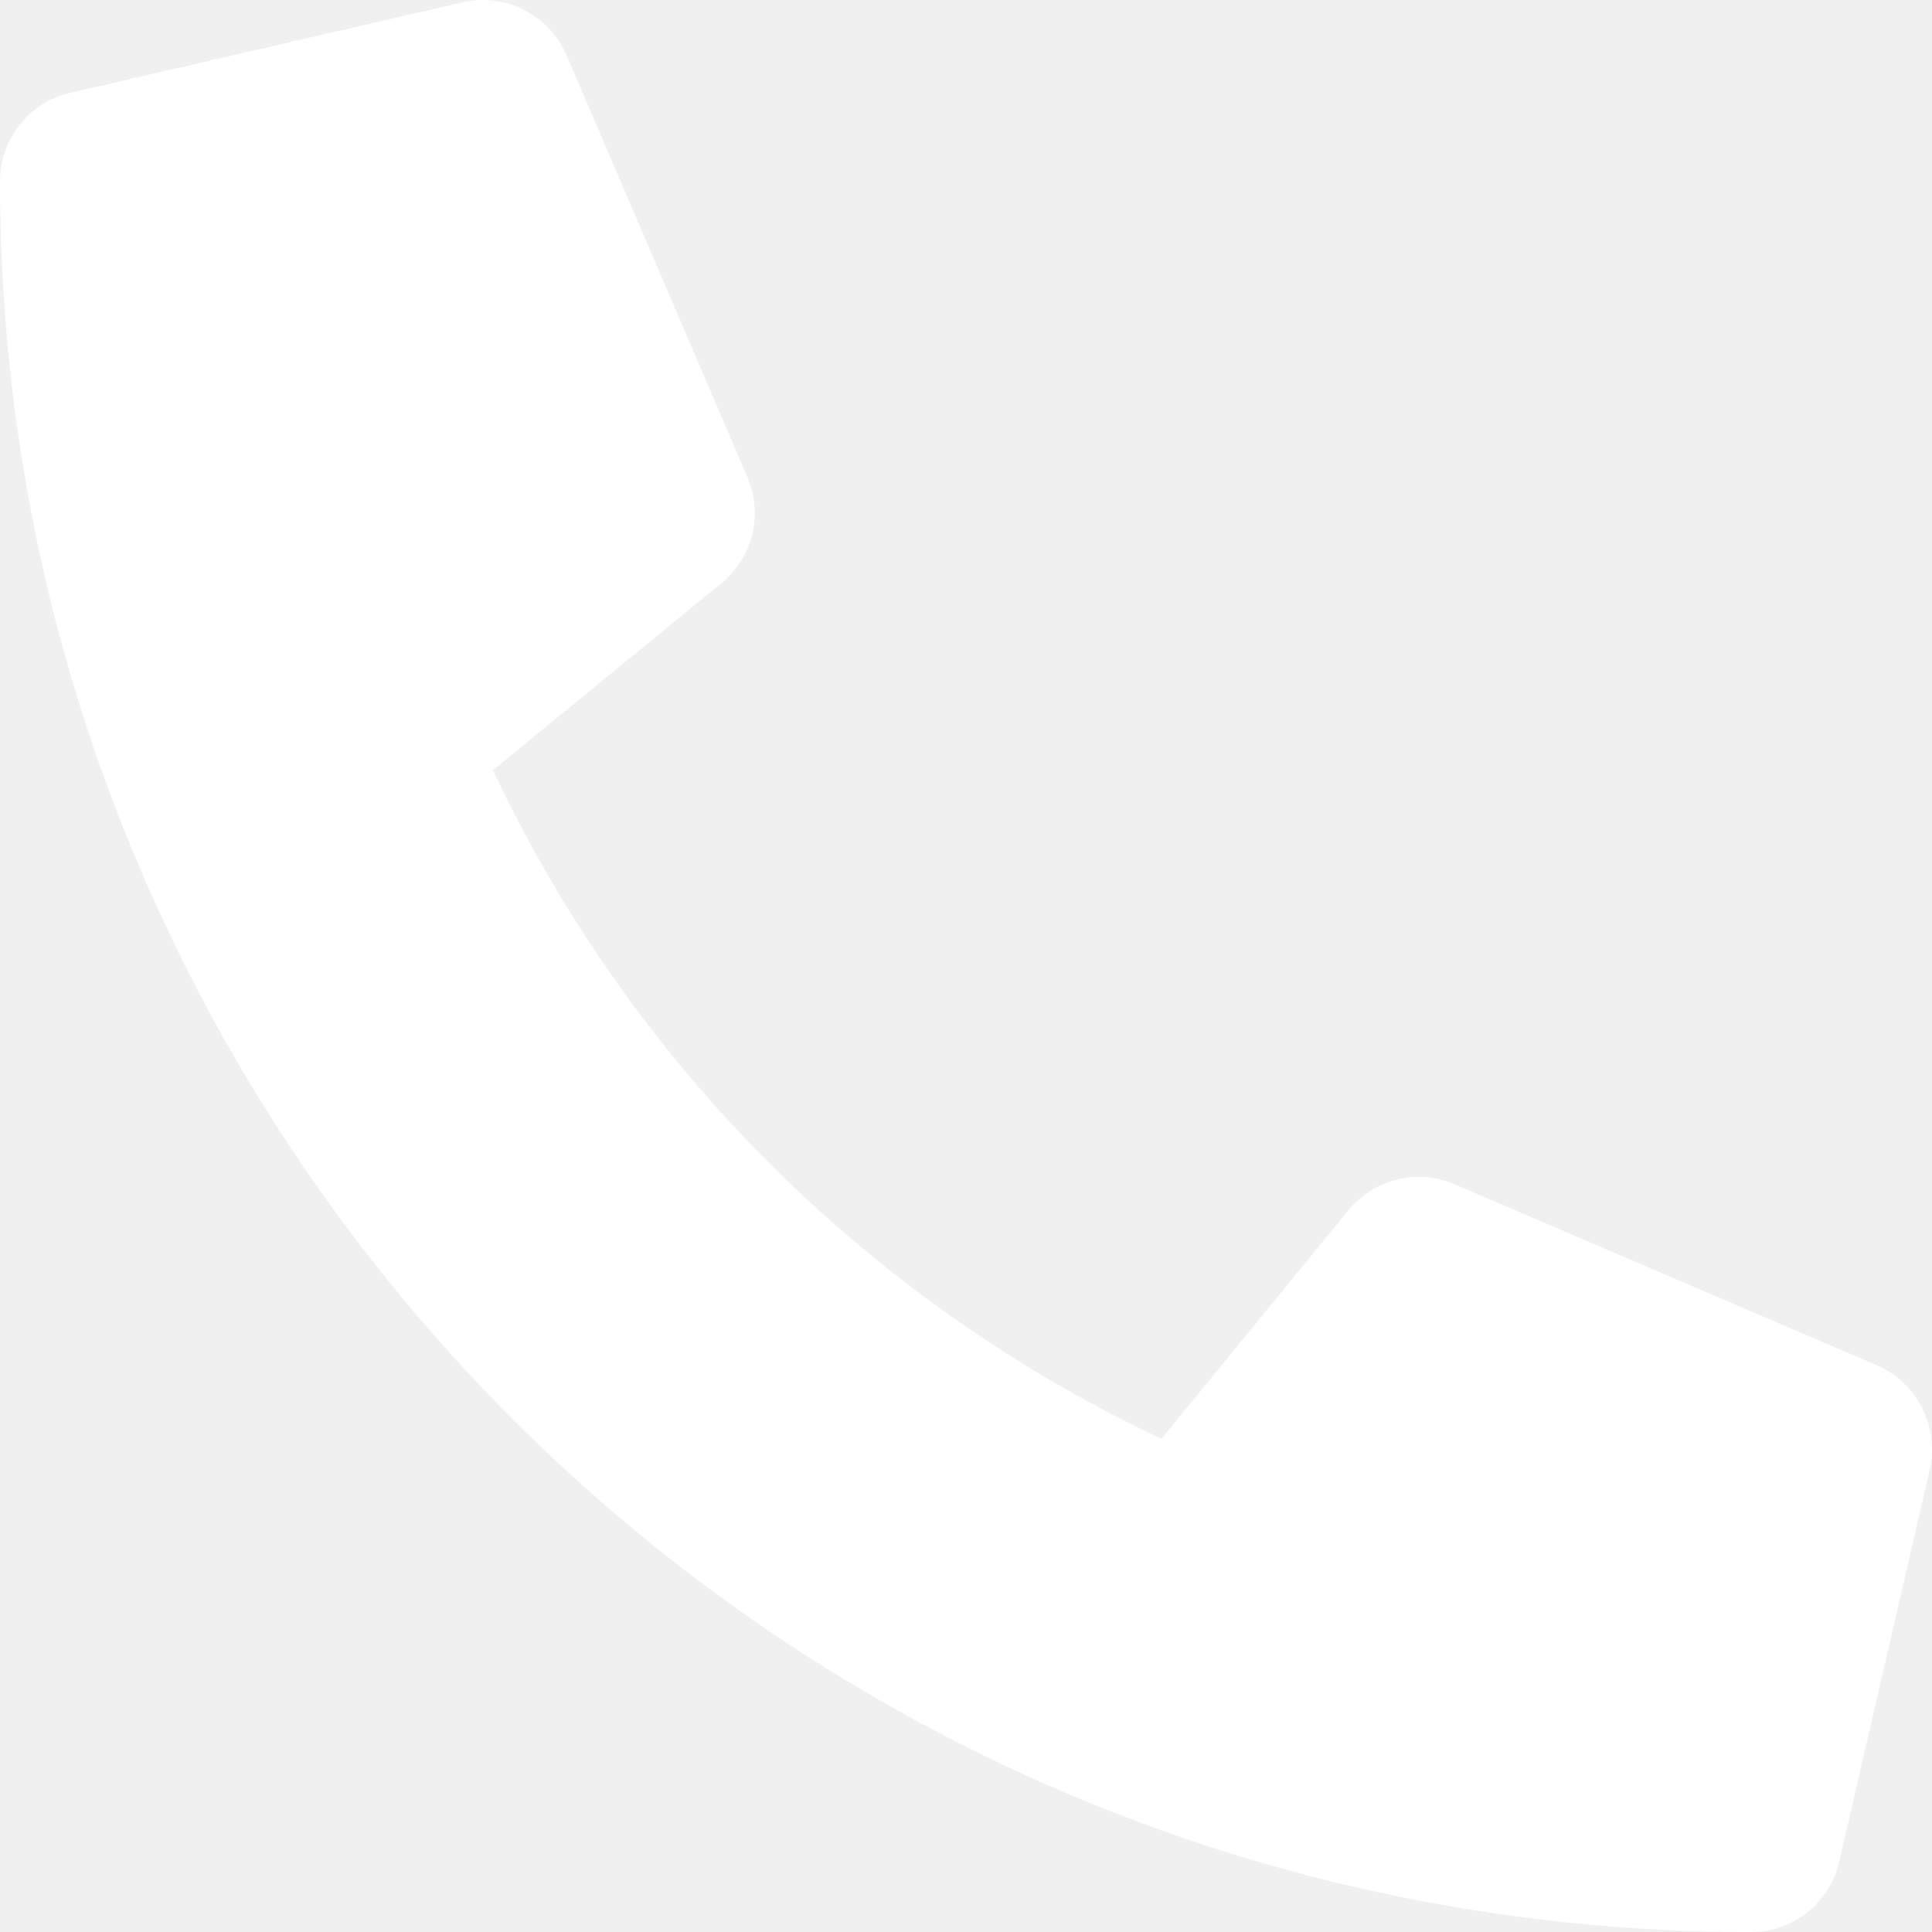
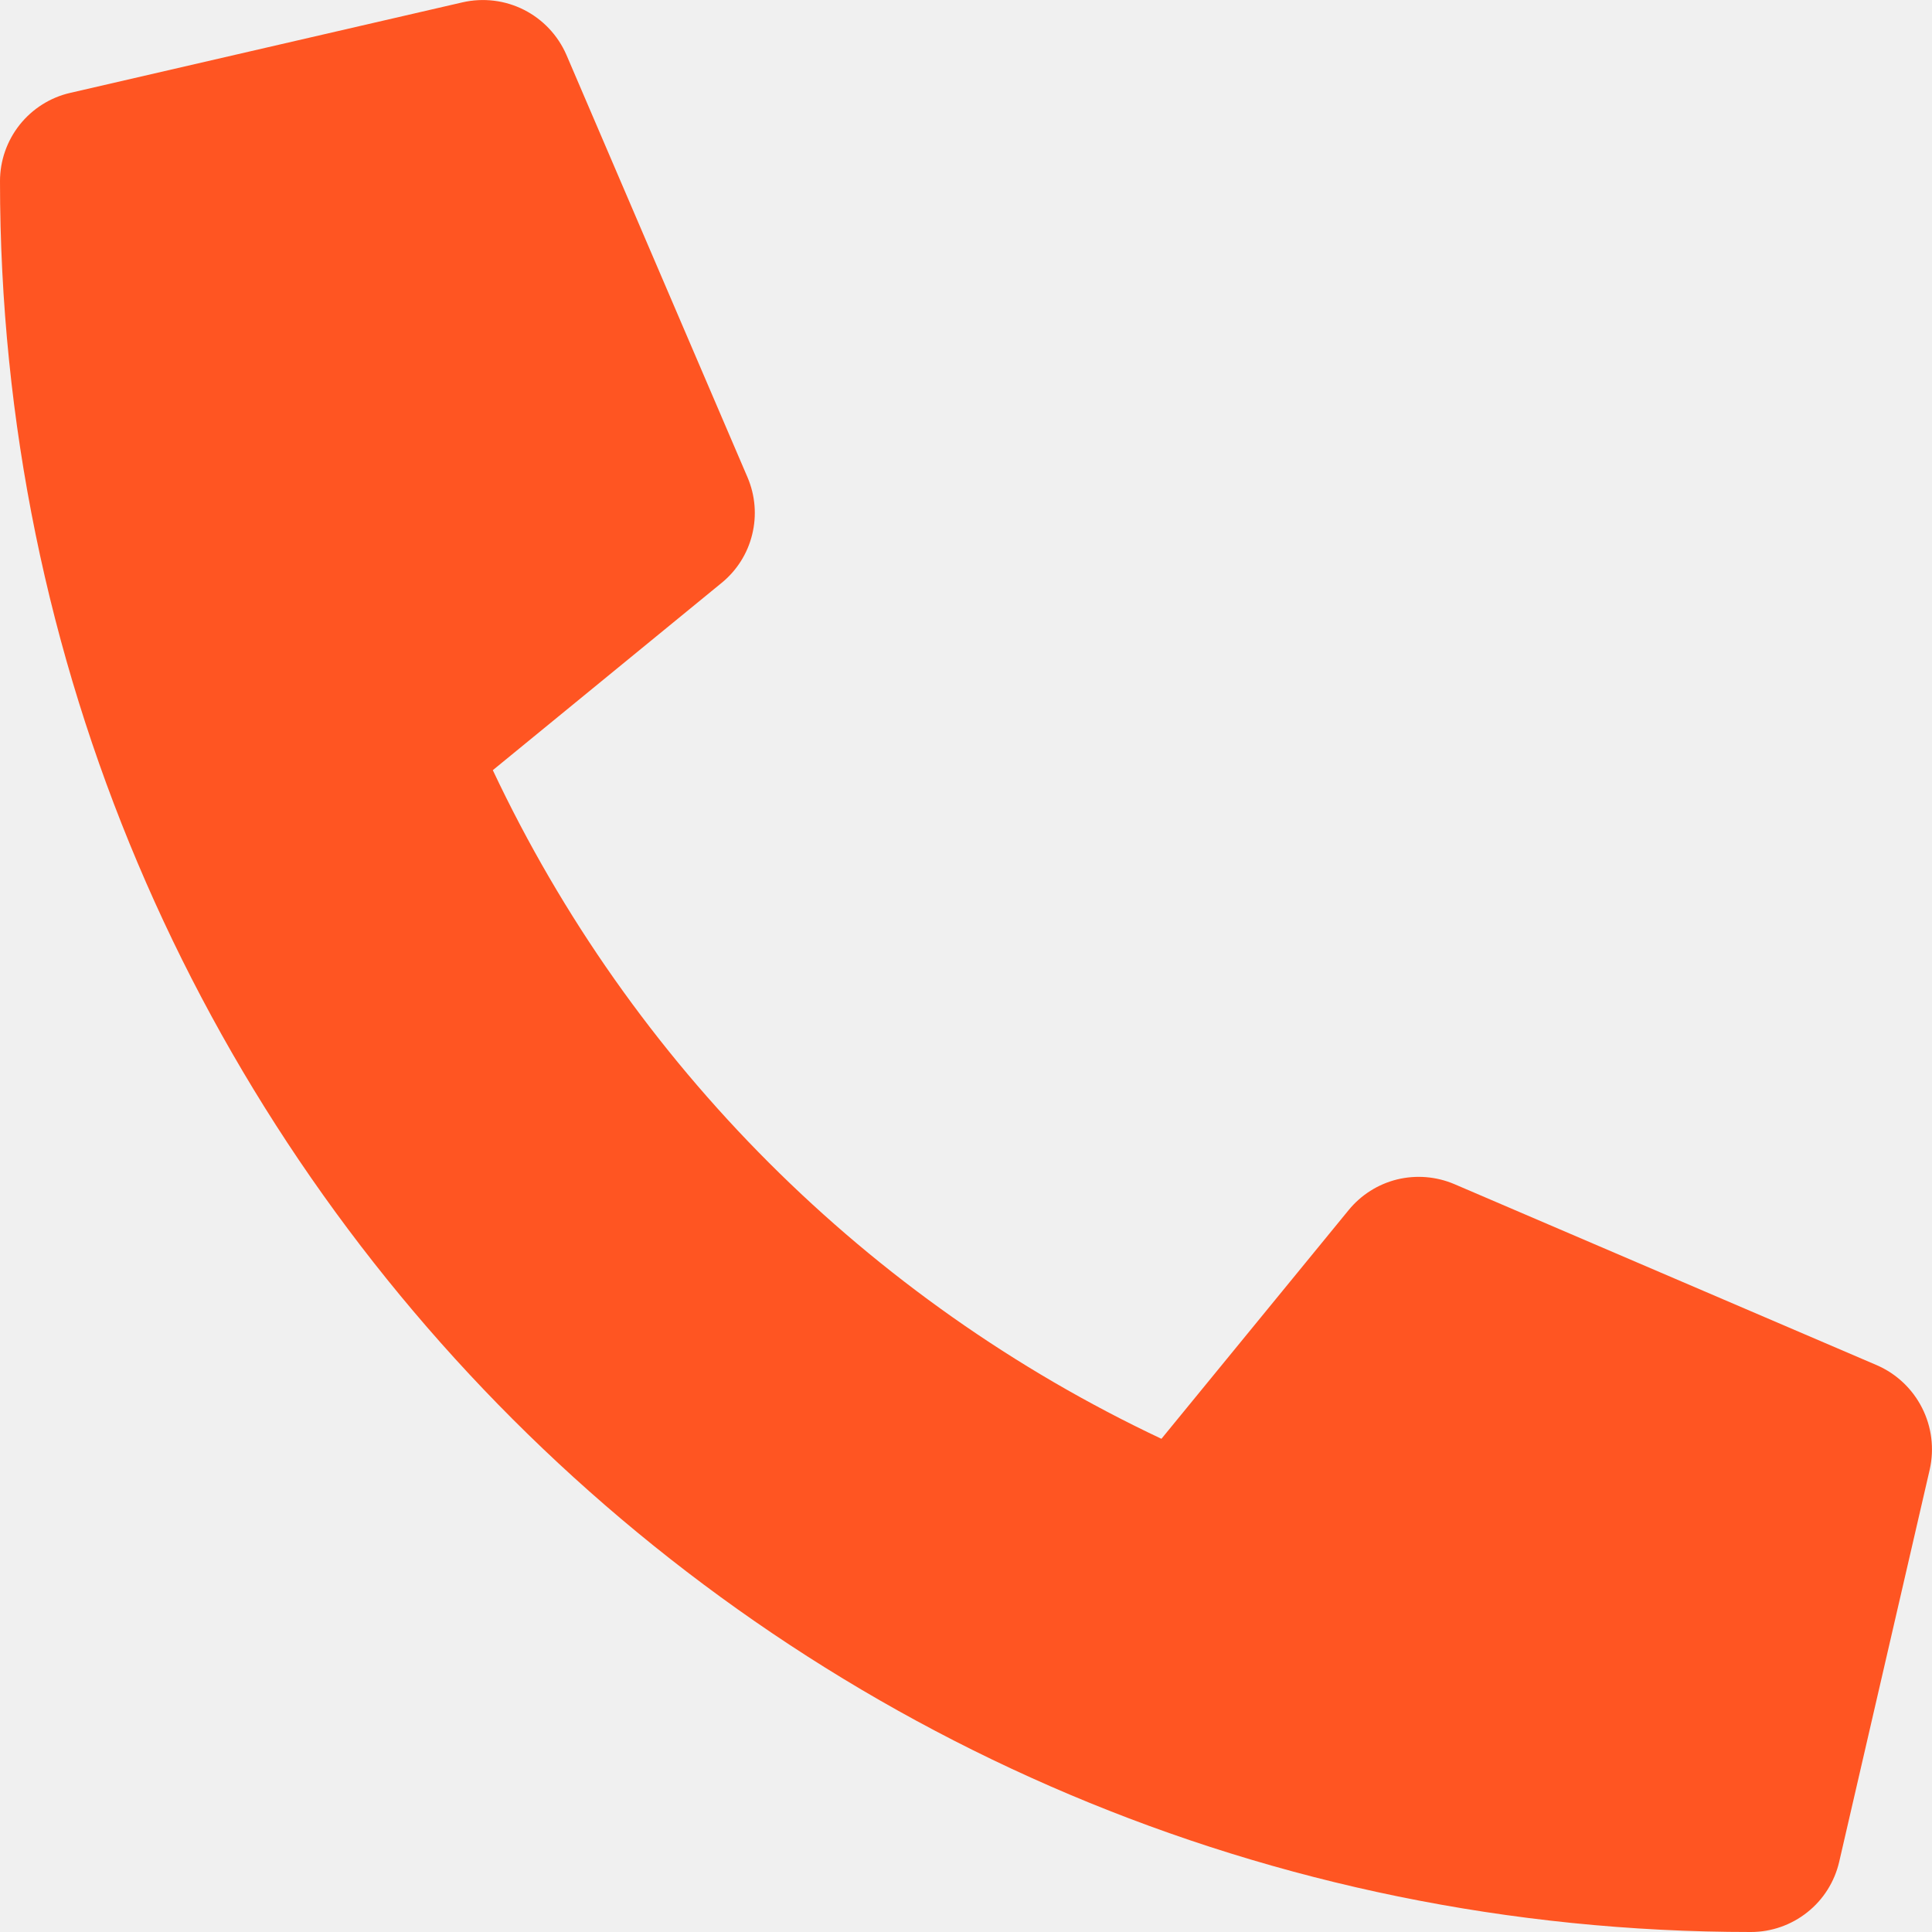
- <svg xmlns="http://www.w3.org/2000/svg" width="20" height="20" viewBox="0 0 20 20" fill="none">
+ <svg xmlns="http://www.w3.org/2000/svg" width="25" height="25" viewBox="0 0 25 25" fill="none">
  <g clip-path="url(#clip0_116_16)">
-     <path d="M19.429 14.133L15.054 12.258C14.867 12.178 14.66 12.162 14.462 12.21C14.265 12.259 14.089 12.37 13.96 12.527L12.023 14.895C8.982 13.461 6.535 11.014 5.102 7.973L7.469 6.036C7.626 5.907 7.738 5.731 7.787 5.534C7.835 5.337 7.818 5.129 7.738 4.942L5.863 0.567C5.775 0.366 5.62 0.201 5.424 0.102C5.228 0.003 5.003 -0.025 4.789 0.024L0.727 0.961C0.52 1.009 0.336 1.125 0.204 1.291C0.072 1.457 -4.75863e-05 1.663 2.36571e-08 1.875C2.36571e-08 11.895 8.121 20 18.125 20C18.337 20 18.543 19.928 18.709 19.797C18.875 19.665 18.991 19.48 19.039 19.274L19.977 15.211C20.025 14.996 19.997 14.77 19.897 14.574C19.797 14.377 19.632 14.221 19.429 14.133Z" fill="white" />
+     <path d="M24.287 17.666L18.818 15.322C18.584 15.223 18.325 15.202 18.078 15.262C17.831 15.323 17.611 15.463 17.451 15.659L15.029 18.618C11.228 16.826 8.169 13.767 6.377 9.966L9.336 7.544C9.533 7.384 9.673 7.164 9.733 6.917C9.794 6.671 9.773 6.411 9.673 6.177L7.329 0.709C7.219 0.457 7.025 0.251 6.78 0.127C6.535 0.003 6.254 -0.031 5.986 0.03L0.908 1.202C0.65 1.261 0.42 1.407 0.255 1.614C0.09 1.822 -5.94829e-05 2.079 2.95713e-08 2.344C2.95713e-08 14.868 10.151 25 22.656 25C22.921 25 23.179 24.91 23.386 24.745C23.594 24.581 23.739 24.35 23.799 24.092L24.971 19.014C25.031 18.745 24.996 18.463 24.871 18.217C24.746 17.971 24.54 17.776 24.287 17.666Z" fill="#FF5522" />
  </g>
  <defs>
    <clipPath id="clip0_116_16">
-       <rect width="20" height="20" fill="white" />
+       <rect width="25" height="25" fill="white" />
    </clipPath>
  </defs>
</svg>
